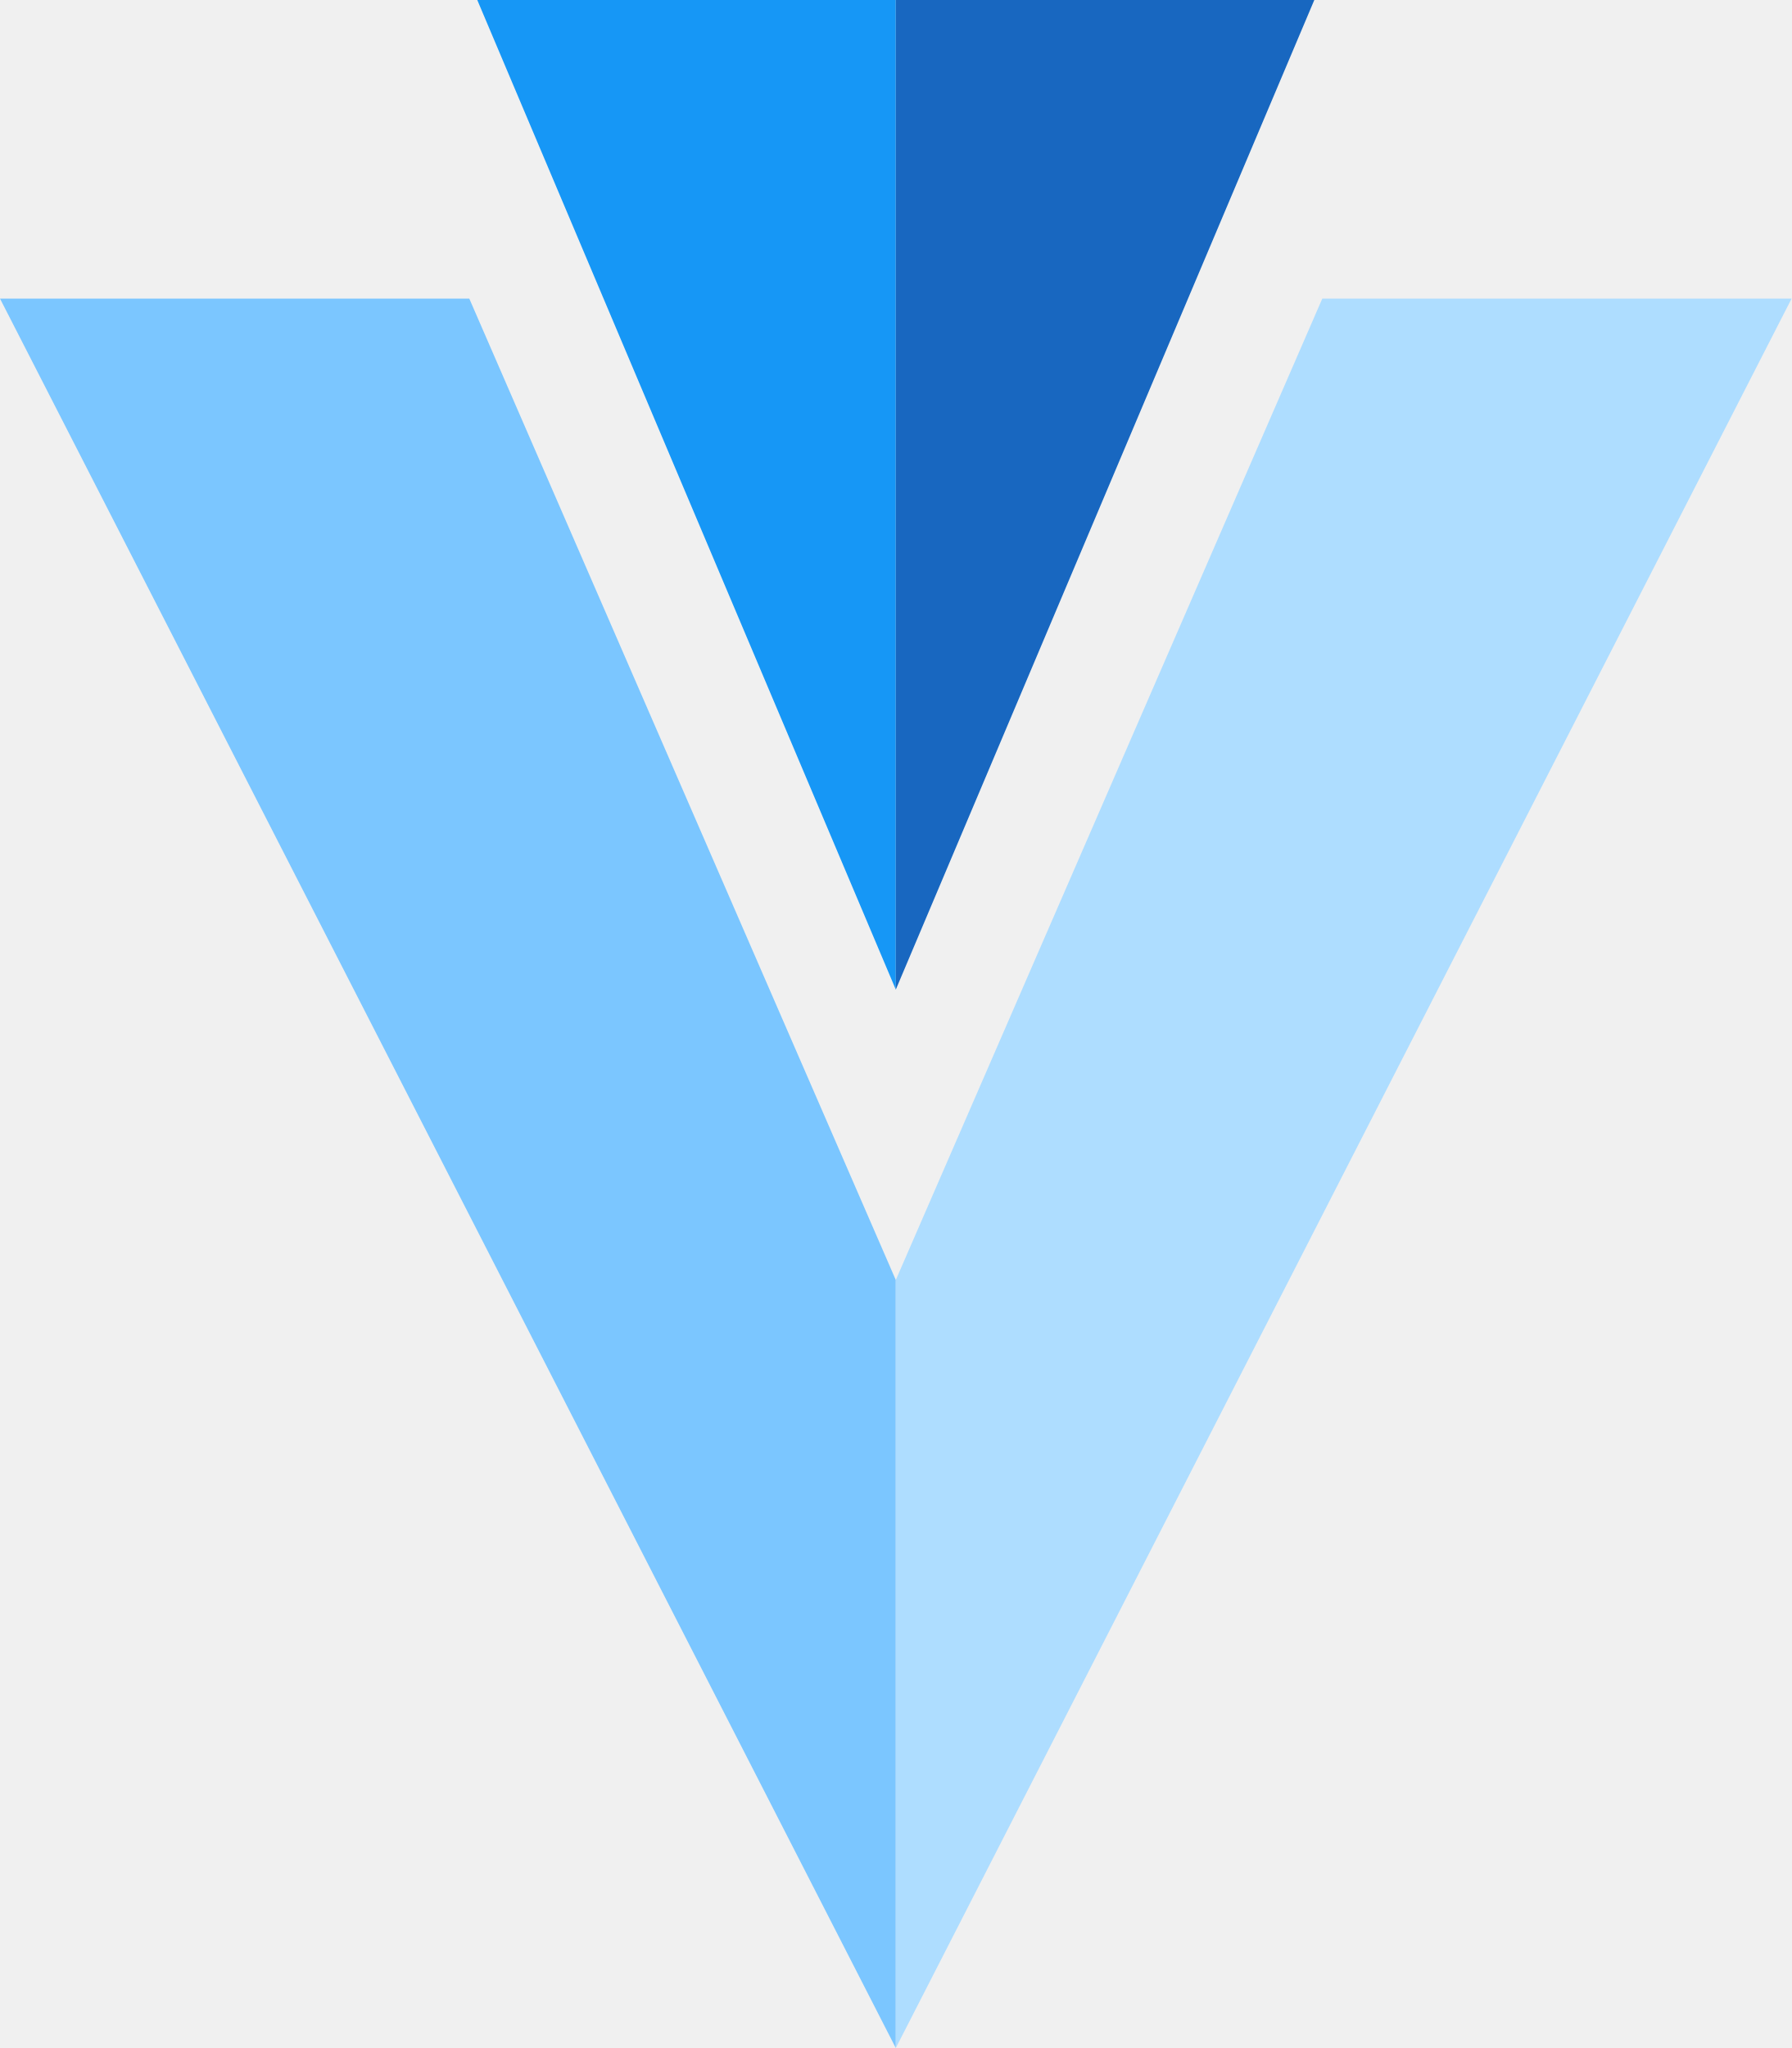
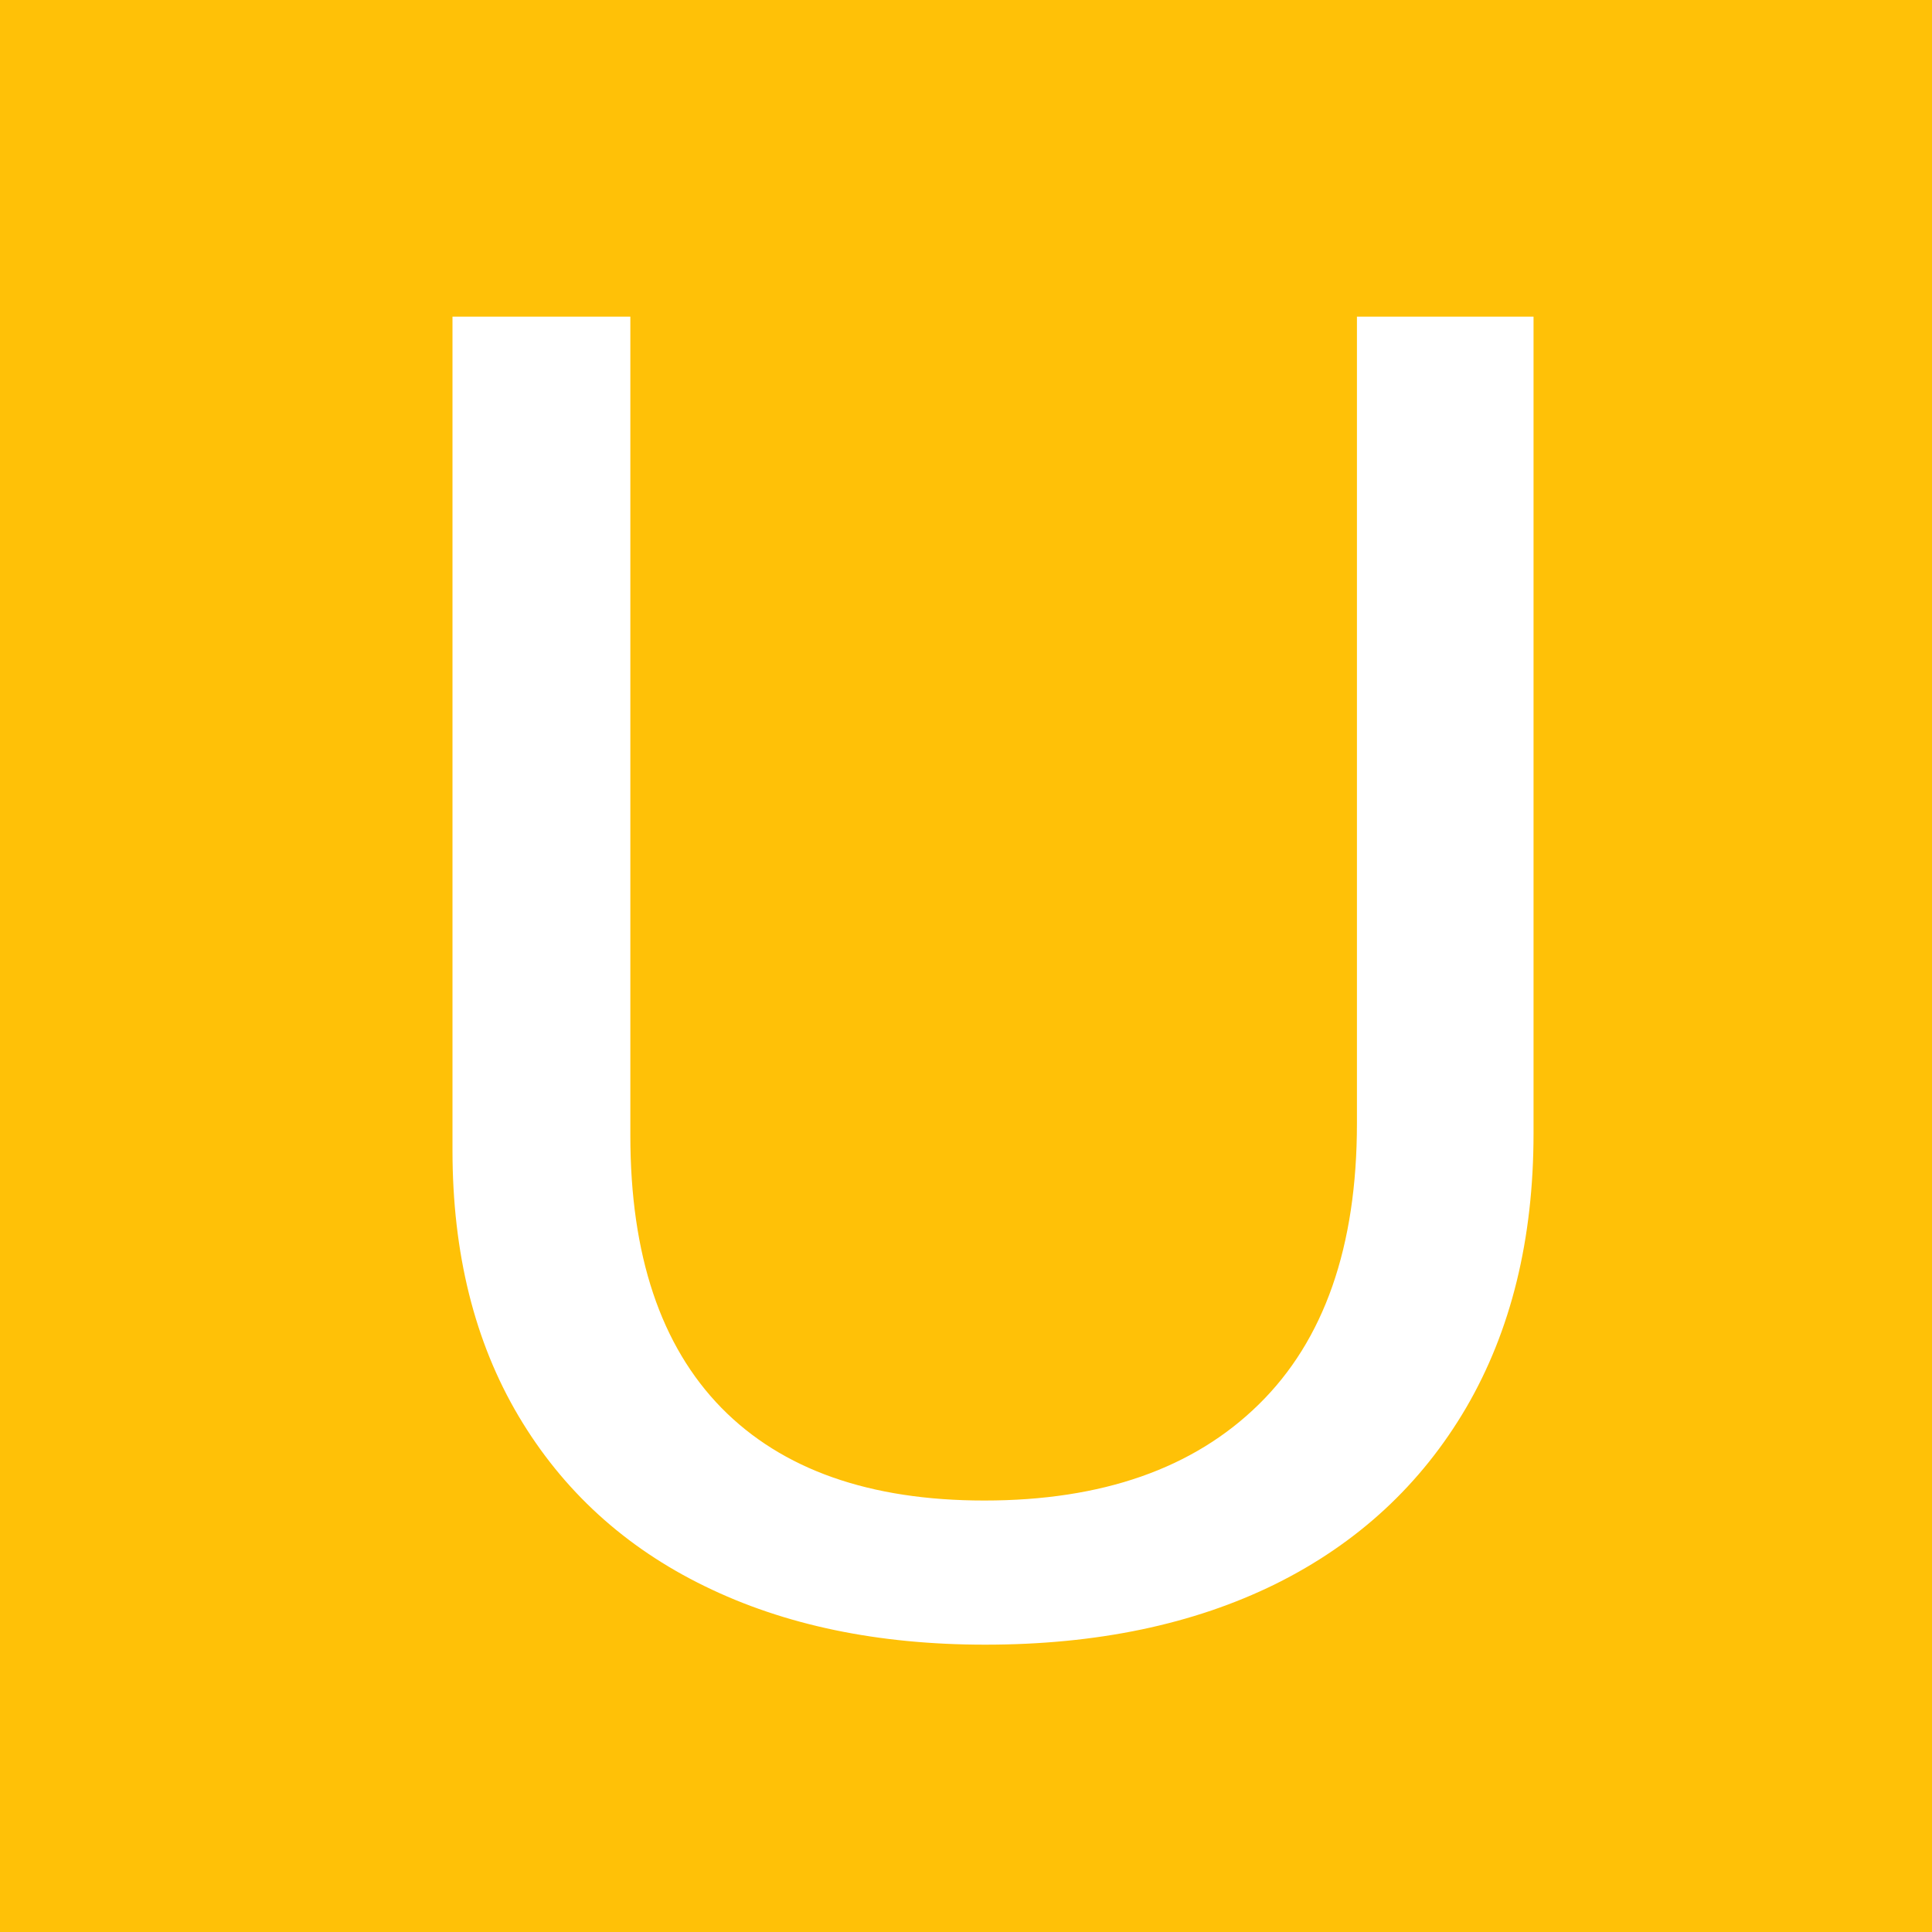
- <svg xmlns="http://www.w3.org/2000/svg" id="Layer_1" data-name="Layer 1" viewBox="0 0 87.5 100">
-   <defs>
-     <style>.cls-1{fill:#1697f6;}.cls-2{fill:#7bc6ff;}.cls-3{fill:#1867c0;}.cls-4{fill:#aeddff;}</style>
-   </defs>
-   <polyline class="cls-1" points="43.75 0 23.31 0 43.75 48.32" />
-   <polygon class="cls-2" points="43.75 62.5 43.75 100 0 14.58 22.92 14.58 43.75 62.5" />
-   <polyline class="cls-3" points="43.75 0 64.19 0 43.75 48.32" />
-   <polygon class="cls-4" points="64.58 14.58 87.5 14.58 43.75 100 43.75 62.5 64.58 14.58" />
+ <svg xmlns="http://www.w3.org/2000/svg" width="71.626mm" height="71.626mm" viewBox="0 0 71.626 71.626" version="1.1" id="svg8">
+   <defs id="defs2" />
+   <g id="layer1" transform="translate(-76.1622,-11.62797)">
+     <rect style="fill:#ffc107;fill-opacity:1;stroke-width:0.265" id="rect4538" width="71.626" height="71.626" x="76.162" y="11.628" />
+     <text xml:space="preserve" style="font-style:normal;font-variant:normal;font-weight:normal;font-stretch:normal;font-size:70.556px;line-height:1.25;font-family:Arial;-inkscape-font-specification:'Arial, Normal';font-variant-ligatures:normal;font-variant-caps:normal;font-variant-numeric:normal;font-feature-settings:normal;text-align:start;letter-spacing:0px;word-spacing:0px;writing-mode:lr-tb;text-anchor:start;fill:#ffffff;fill-opacity:1;stroke:none;stroke-width:0.265" x="87.501" y="71.915" id="text4542">
+       <tspan id="tspan4540" x="87.501" y="71.915" style="font-style:normal;font-variant:normal;font-weight:normal;font-stretch:normal;font-size:70.556px;font-family:Arial;-inkscape-font-specification:'Arial, Normal';font-variant-ligatures:normal;font-variant-caps:normal;font-variant-numeric:normal;font-feature-settings:normal;text-align:start;writing-mode:lr-tb;text-anchor:start;fill:#ffffff;fill-opacity:1;stroke-width:0.265">U</tspan>
+     </text>
+   </g>
</svg>
